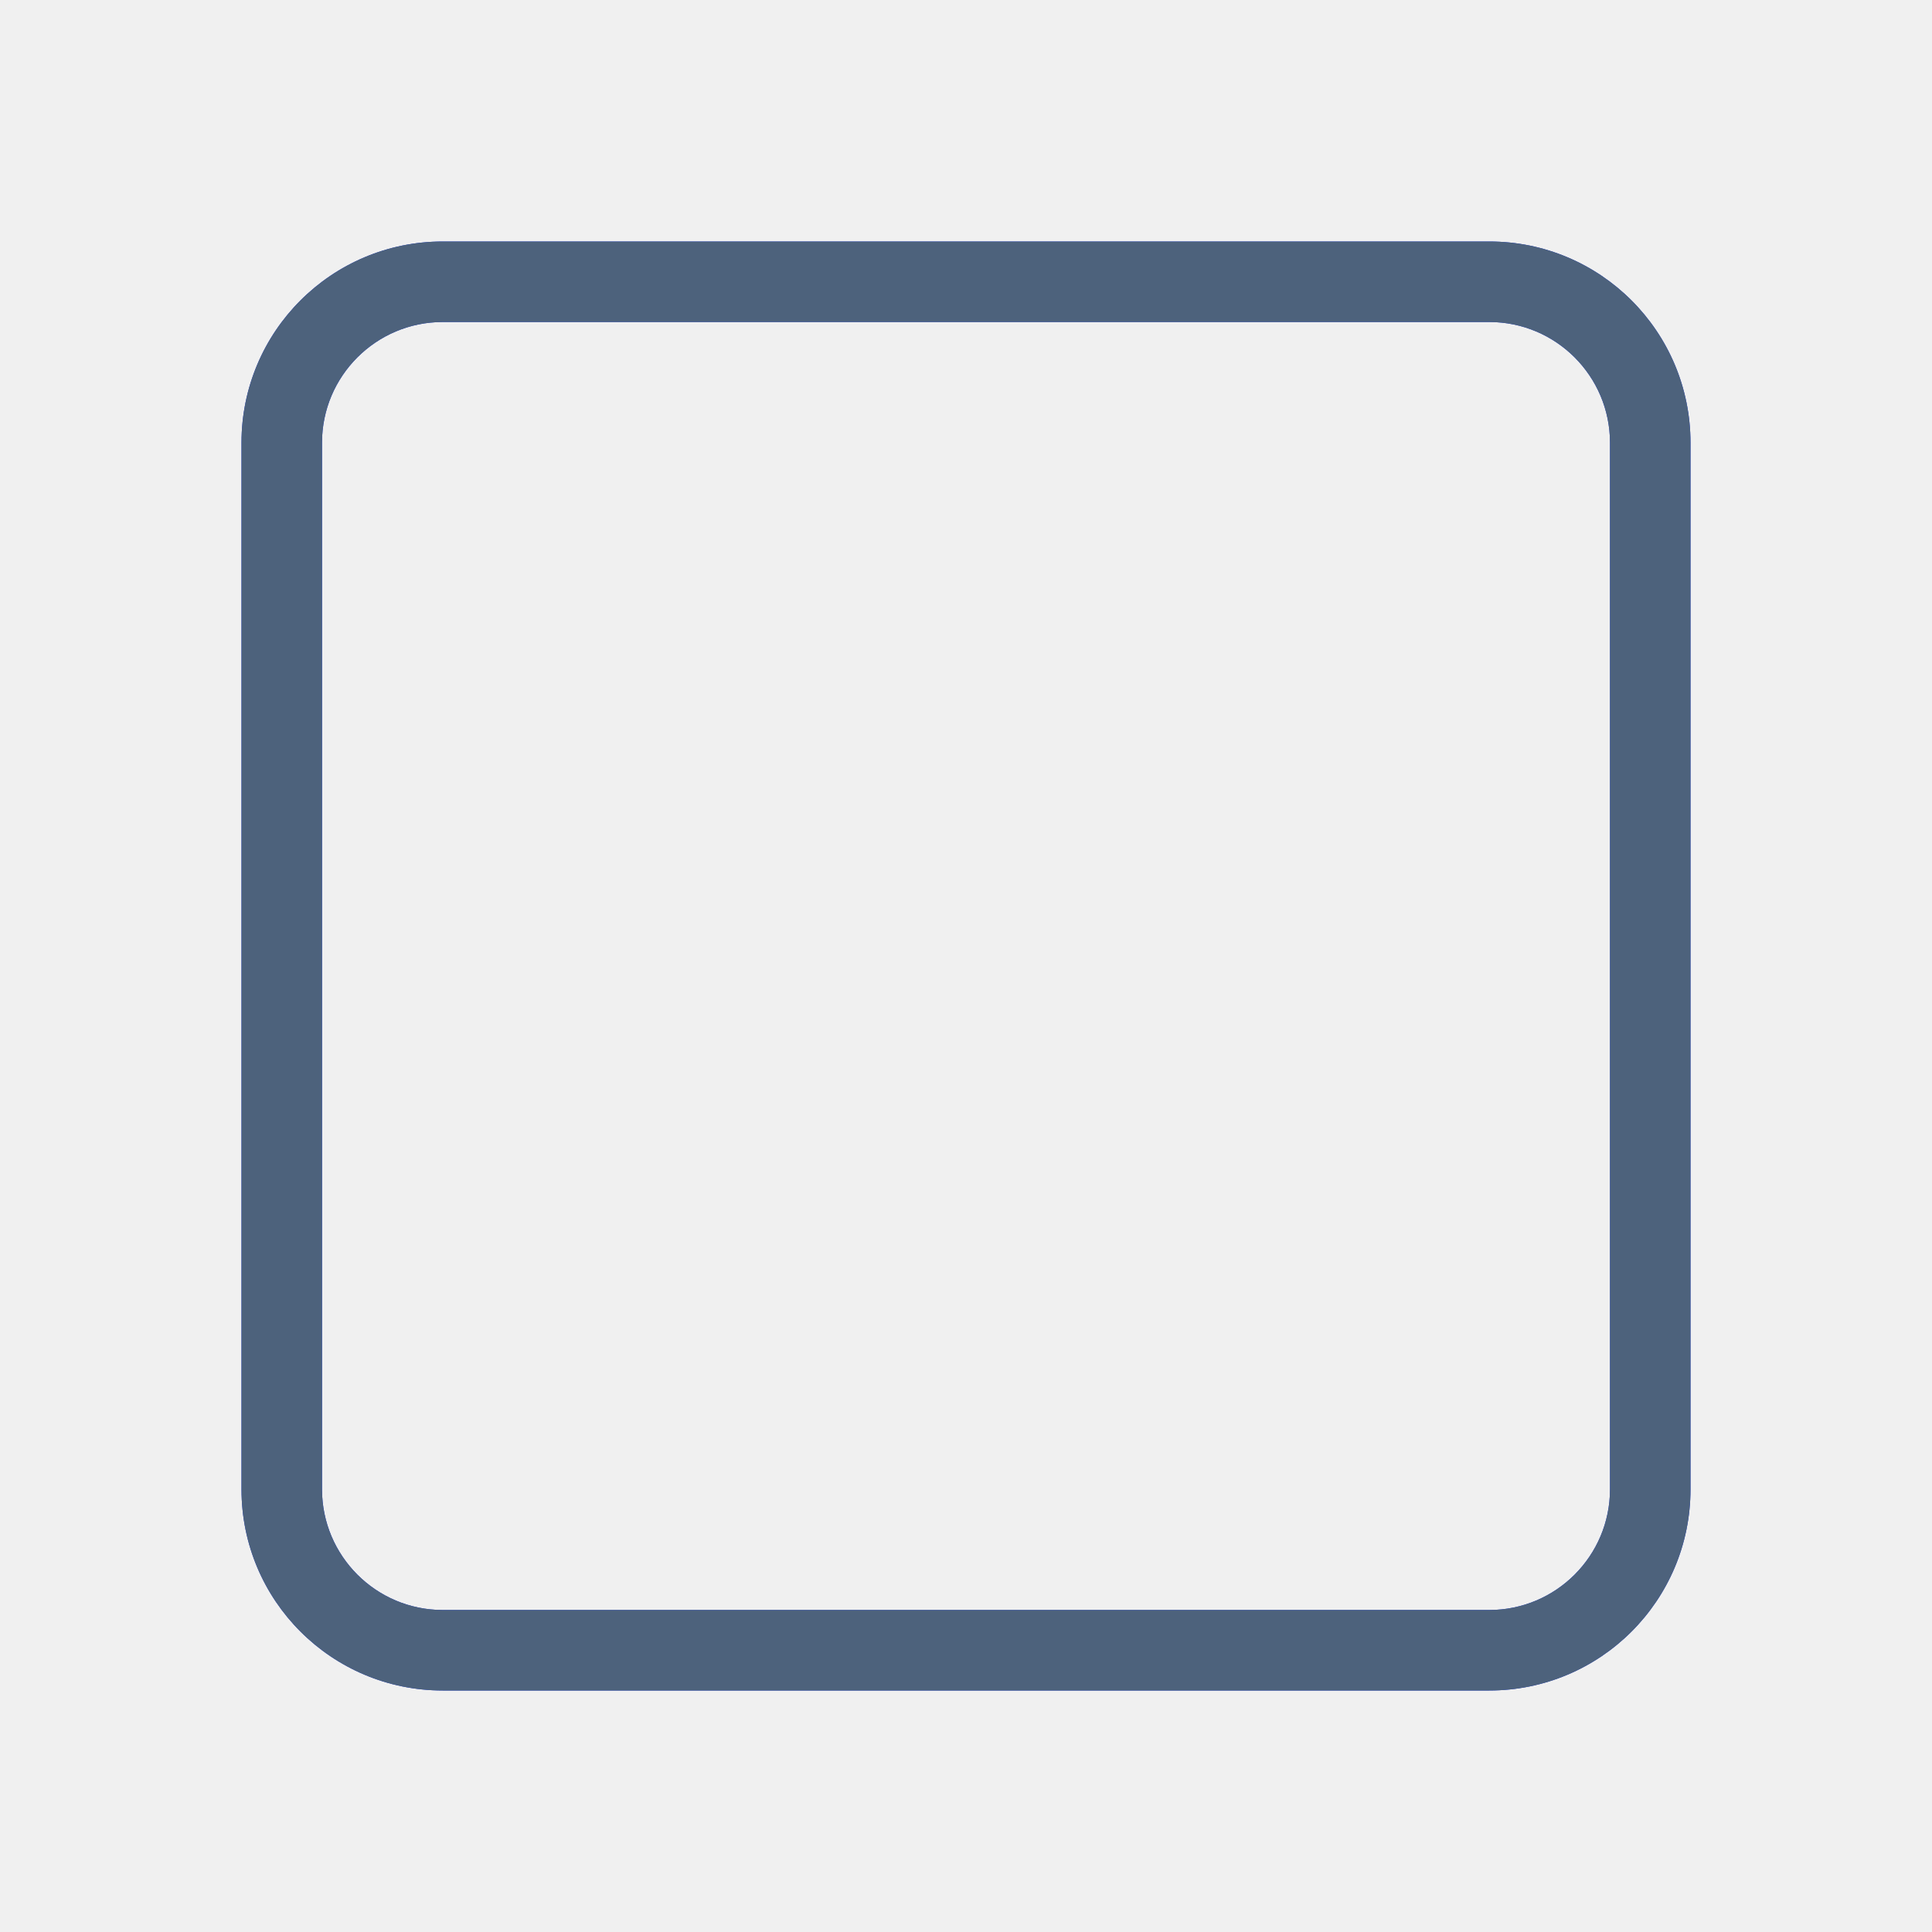
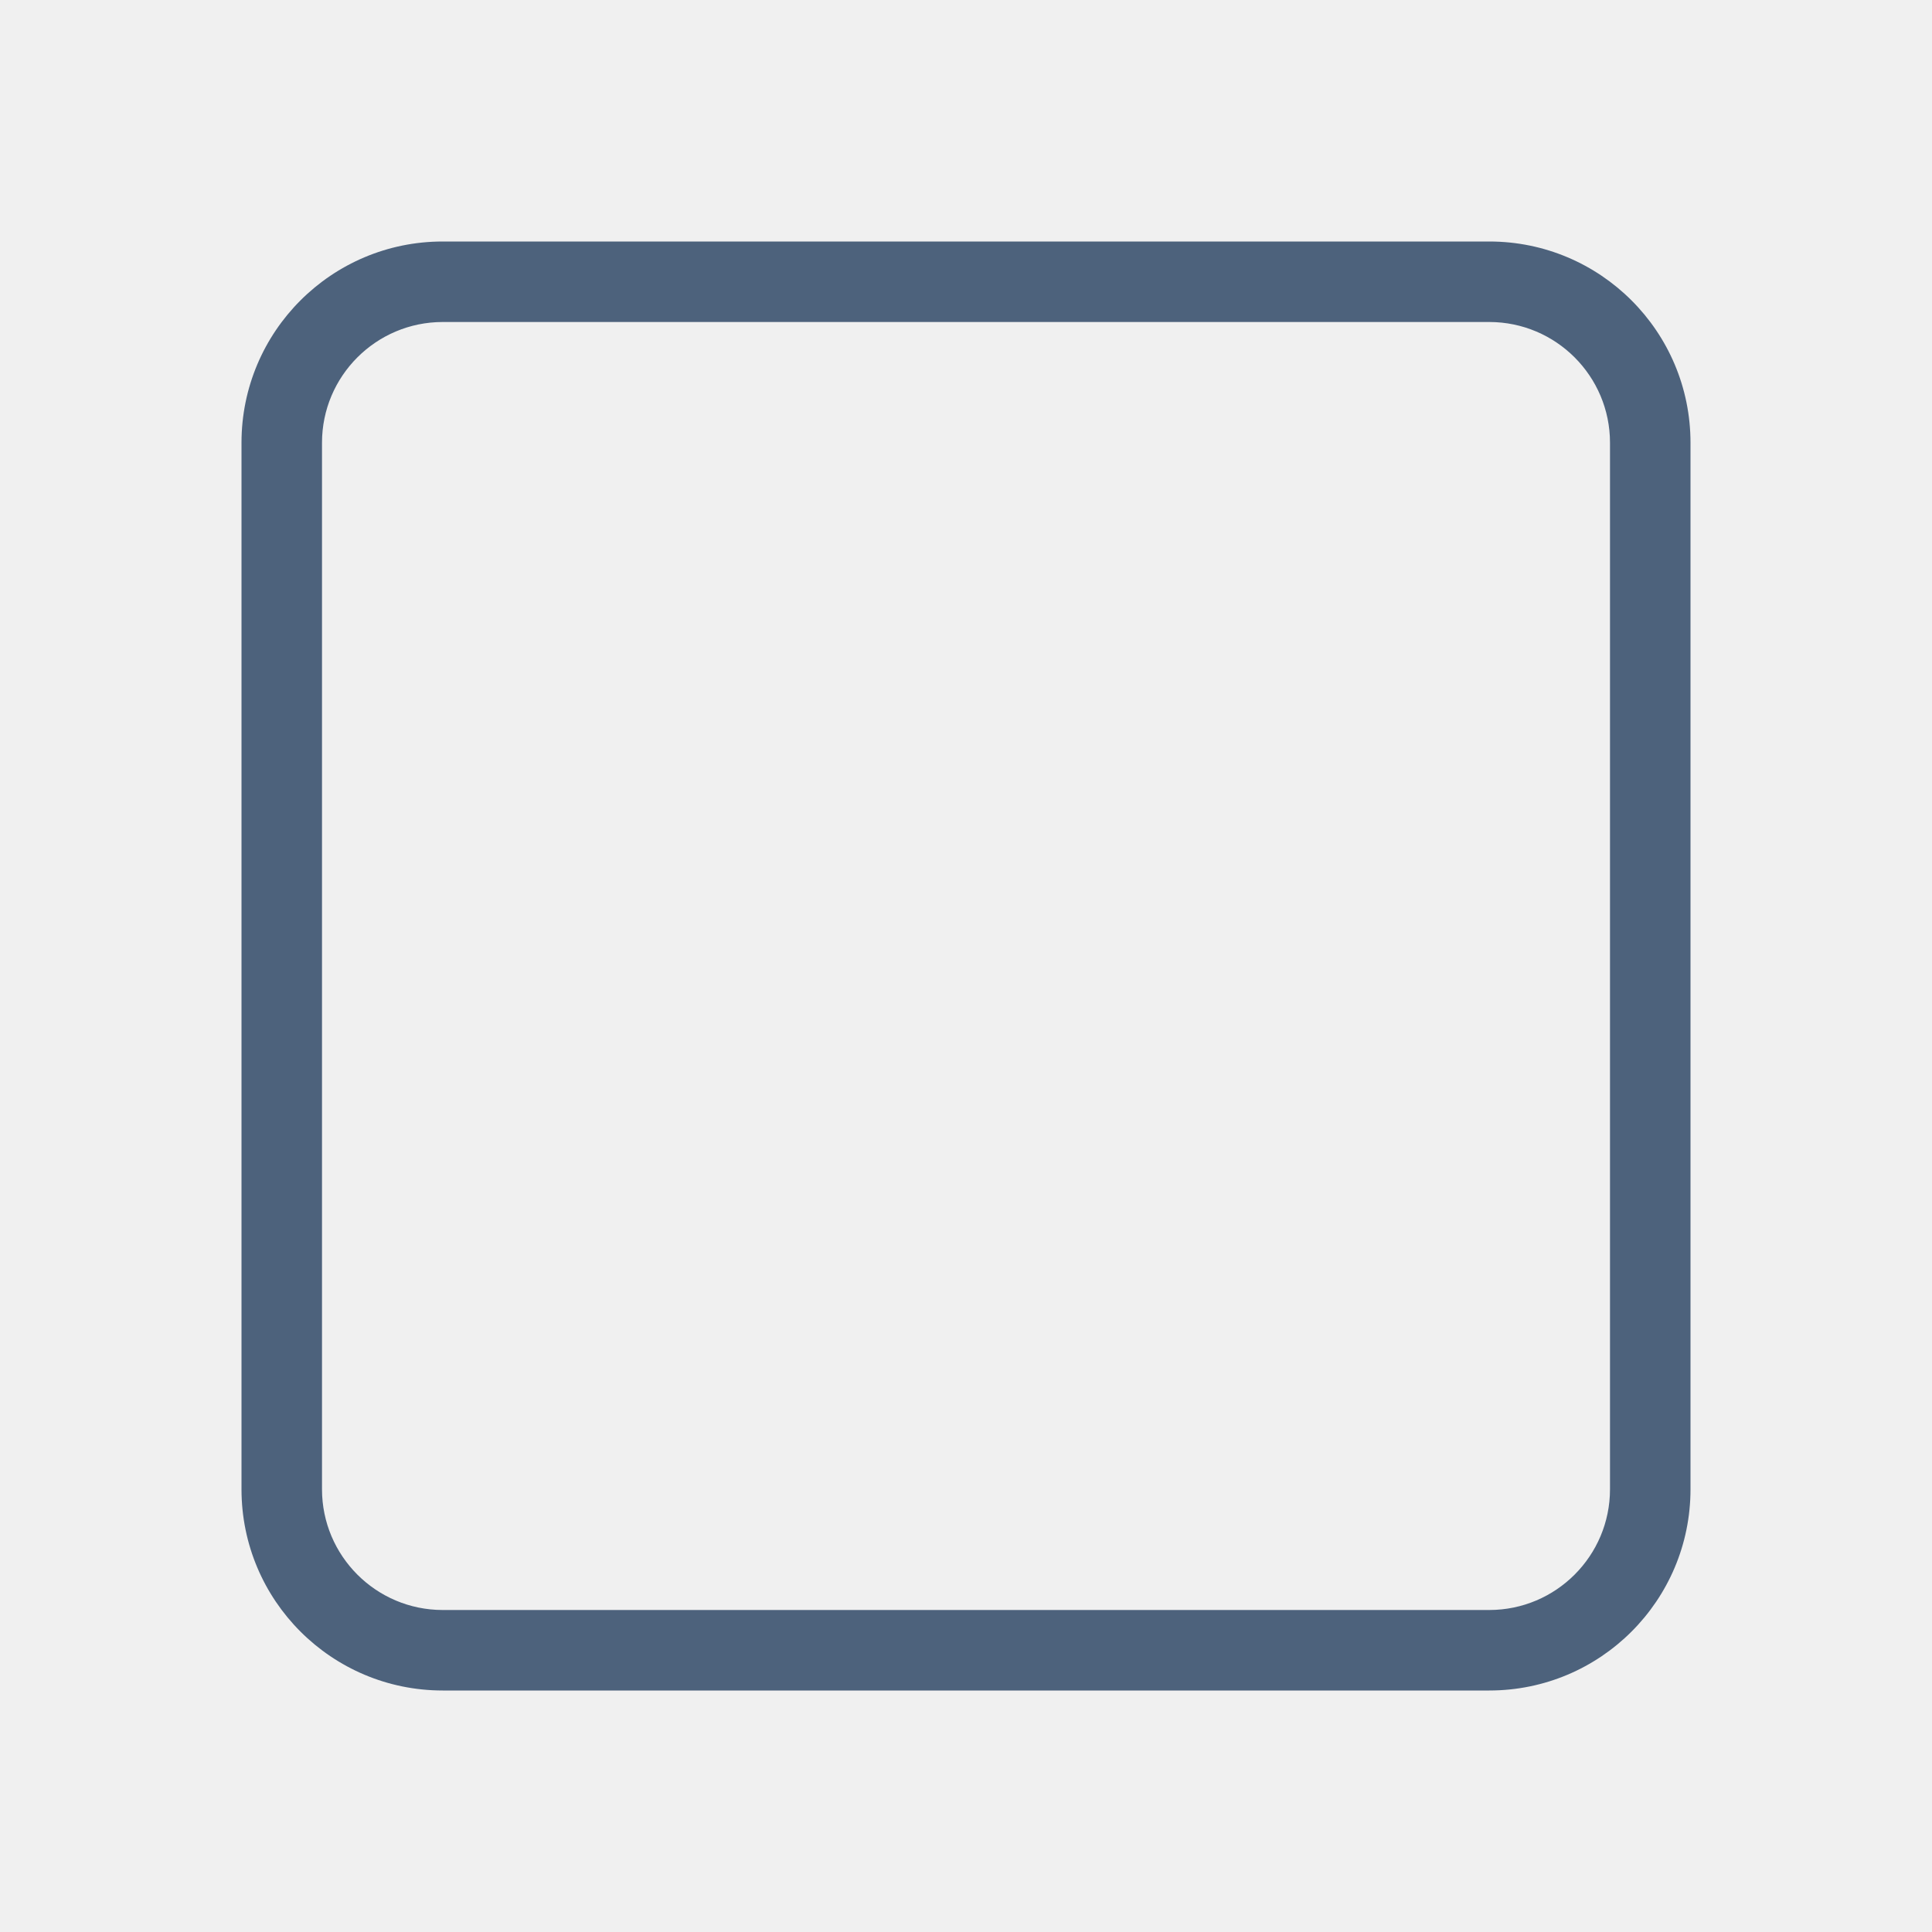
<svg xmlns="http://www.w3.org/2000/svg" width="24" height="24" viewBox="0 0 24 24" fill="none">
-   <mask id="path-2-inside-1" fill="white">
-     <path d="M5.5 3H18.5C19.881 3 21 4.119 21 5.5V18.5C21 19.881 19.881 21 18.5 21H5.5C4.119 21 3 19.881 3 18.5V5.5C3 4.119 4.119 3 5.5 3ZM5.5 4C4.672 4 4 4.672 4 5.5V18.5C4 19.328 4.672 20 5.5 20H18.5C19.328 20 20 19.328 20 18.5V5.5C20 4.672 19.328 4 18.5 4H5.5Z" />
-   </mask>
-   <path d="M5.5 3H18.5C19.881 3 21 4.119 21 5.5V18.5C21 19.881 19.881 21 18.5 21H5.5C4.119 21 3 19.881 3 18.5V5.5C3 4.119 4.119 3 5.5 3ZM5.5 4C4.672 4 4 4.672 4 5.5V18.5C4 19.328 4.672 20 5.5 20H18.5C19.328 20 20 19.328 20 18.5V5.5C20 4.672 19.328 4 18.5 4H5.5Z" fill="#1436E5" />
-   <path d="M5.5 4H18.5V2H5.5V4ZM18.5 4C19.328 4 20 4.672 20 5.5H22C22 3.567 20.433 2 18.5 2V4ZM20 5.5V18.5H22V5.5H20ZM20 18.5C20 19.328 19.328 20 18.5 20V22C20.433 22 22 20.433 22 18.5H20ZM18.5 20H5.5V22H18.5V20ZM5.5 20C4.672 20 4 19.328 4 18.5H2C2 20.433 3.567 22 5.5 22V20ZM4 18.5V5.5H2V18.5H4ZM4 5.5C4 4.672 4.672 4 5.5 4V2C3.567 2 2 3.567 2 5.5H4ZM5.5 3C4.119 3 3 4.119 3 5.5H5C5 5.224 5.224 5 5.5 5V3ZM3 5.5V18.5H5V5.5H3ZM3 18.5C3 19.881 4.119 21 5.5 21V19C5.224 19 5 18.776 5 18.5H3ZM5.5 21H18.5V19H5.5V21ZM18.5 21C19.881 21 21 19.881 21 18.5H19C19 18.776 18.776 19 18.5 19V21ZM21 18.5V5.5H19V18.5H21ZM21 5.5C21 4.119 19.881 3 18.5 3V5C18.776 5 19 5.224 19 5.5H21ZM18.5 3H5.5V5H18.5V3Z" fill="#4D627C" mask="url(#path-2-inside-1)" />
+   <path d="M5.5 3H18.5C19.881 3 21 4.119 21 5.5V18.5C21 19.881 19.881 21 18.5 21H5.5C4.119 21 3 19.881 3 18.5V5.5C3 4.119 4.119 3 5.5 3ZM5.5 4C4.672 4 4 4.672 4 5.5V18.5C4 19.328 4.672 20 5.5 20H18.5C19.328 20 20 19.328 20 18.5V5.5C20 4.672 19.328 4 18.5 4H5.5Z" fill="#4D627C" />
</svg>
